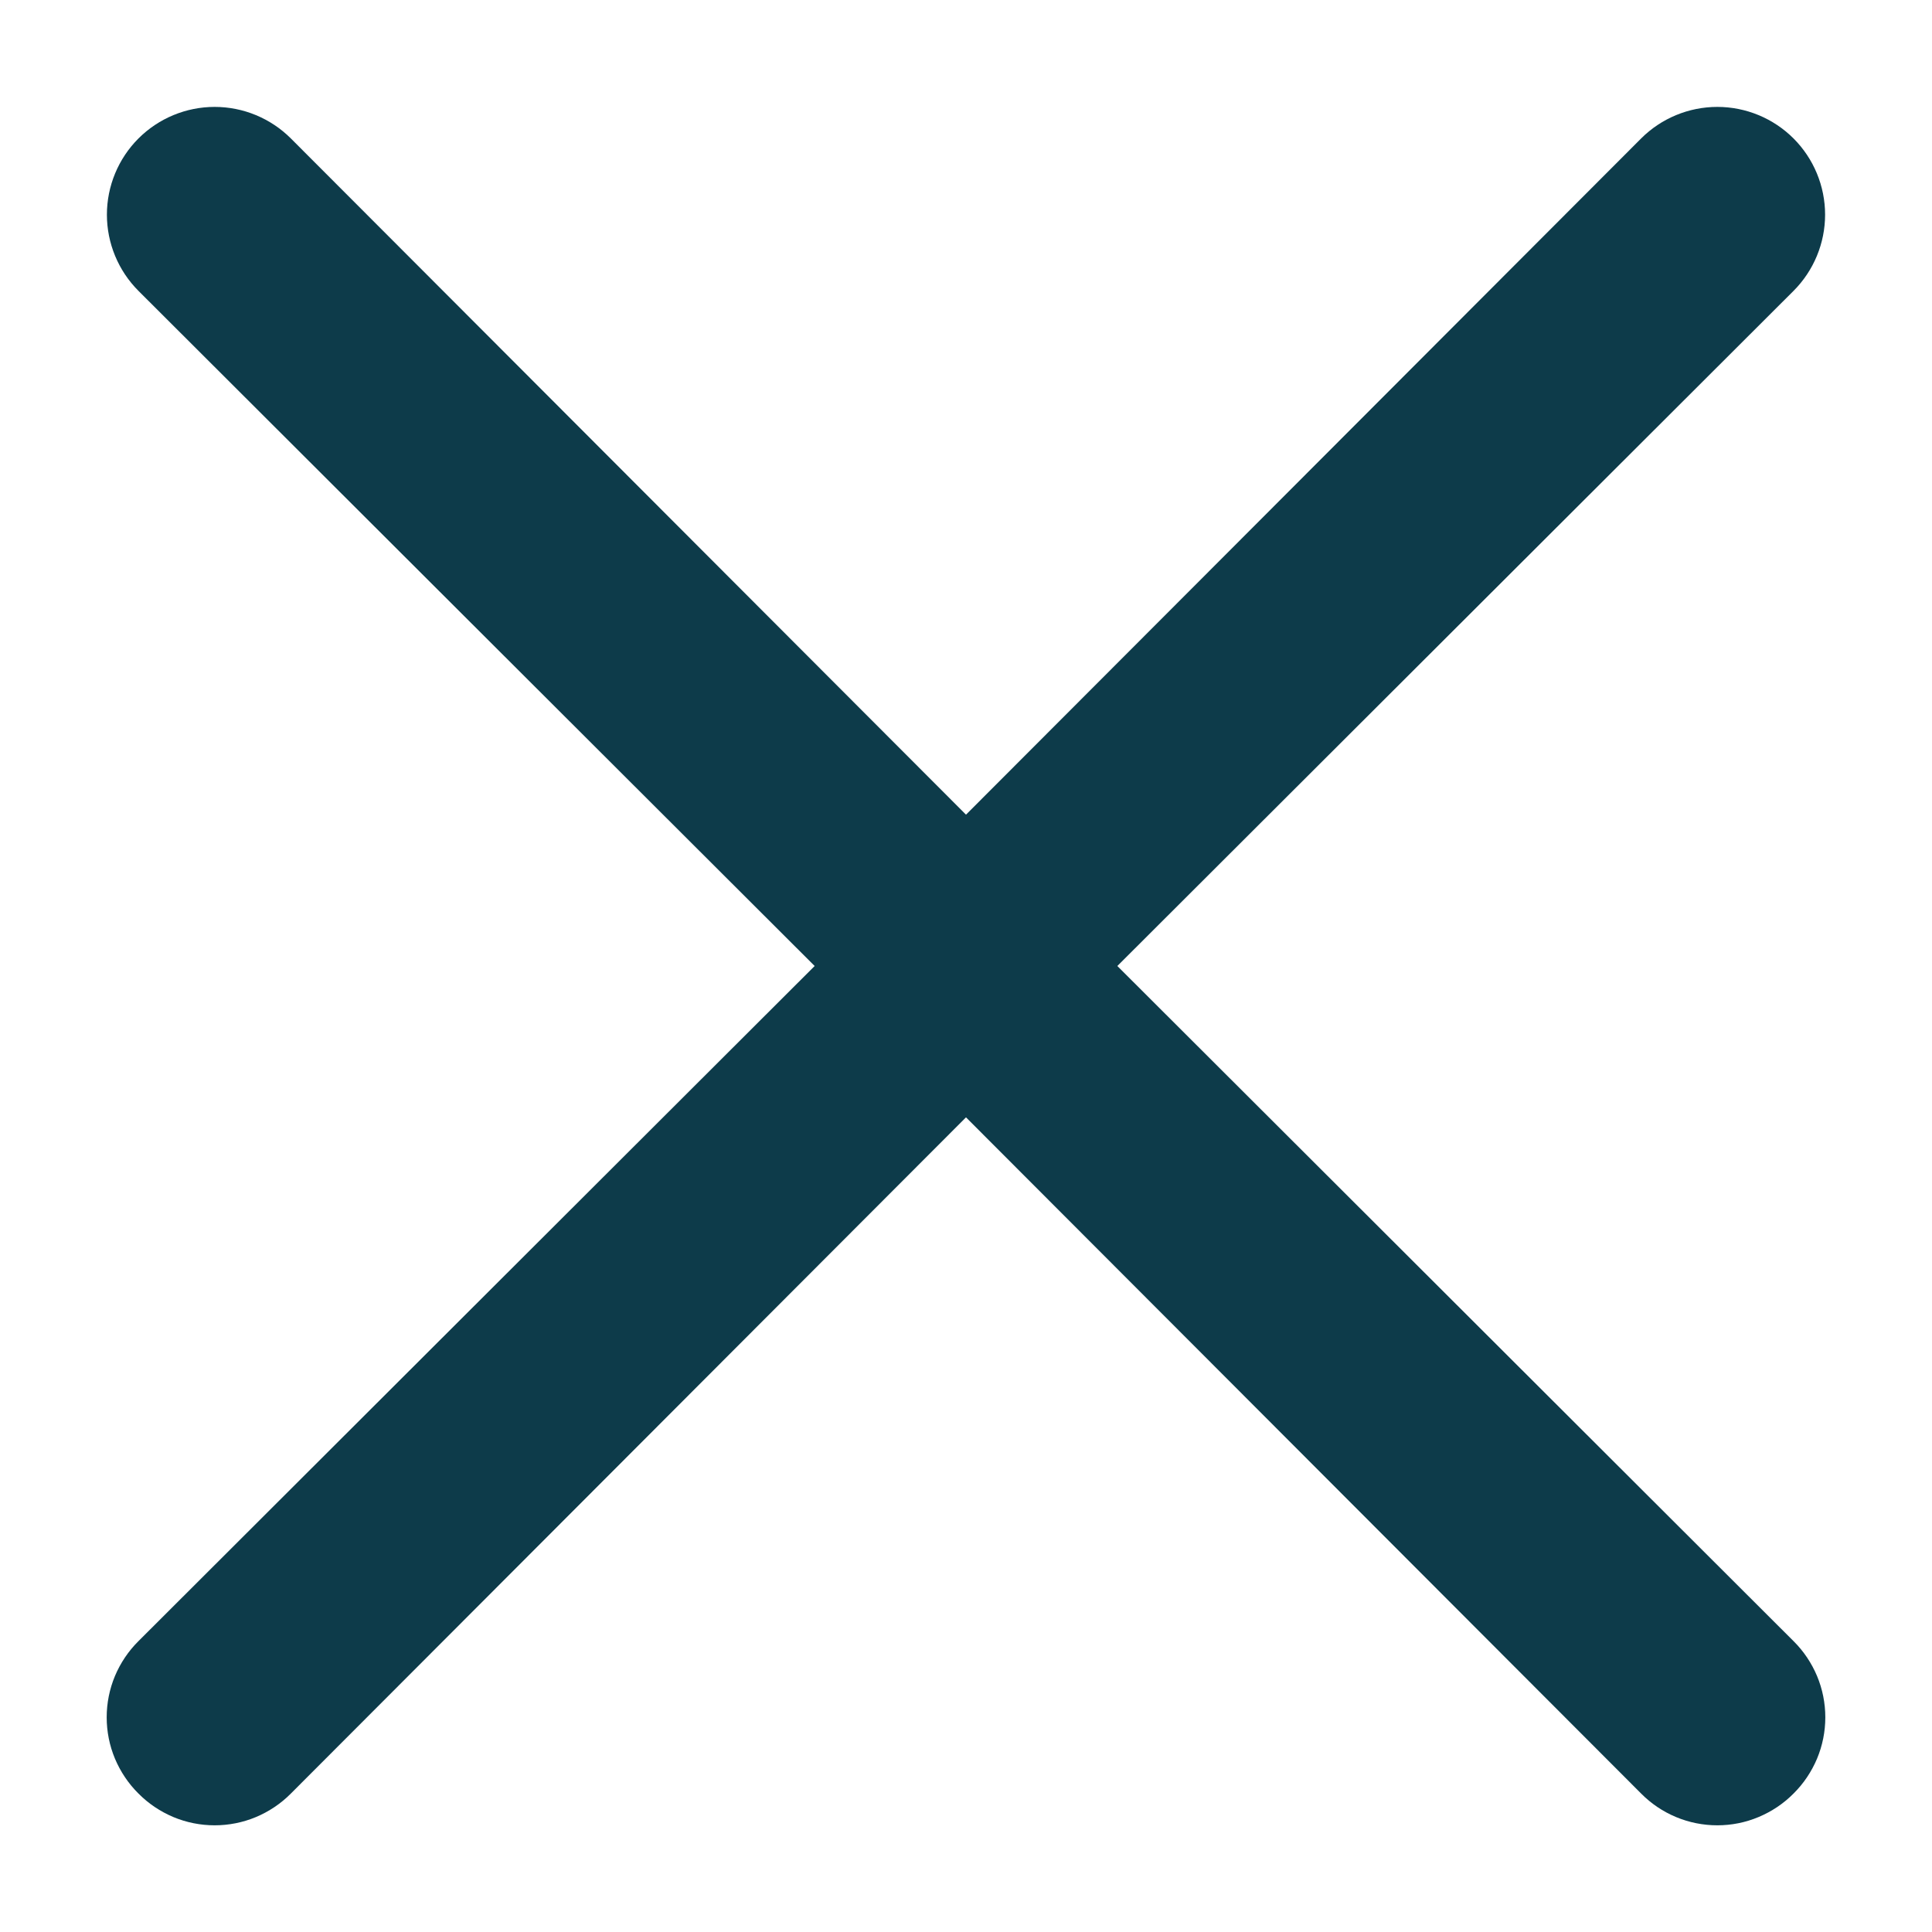
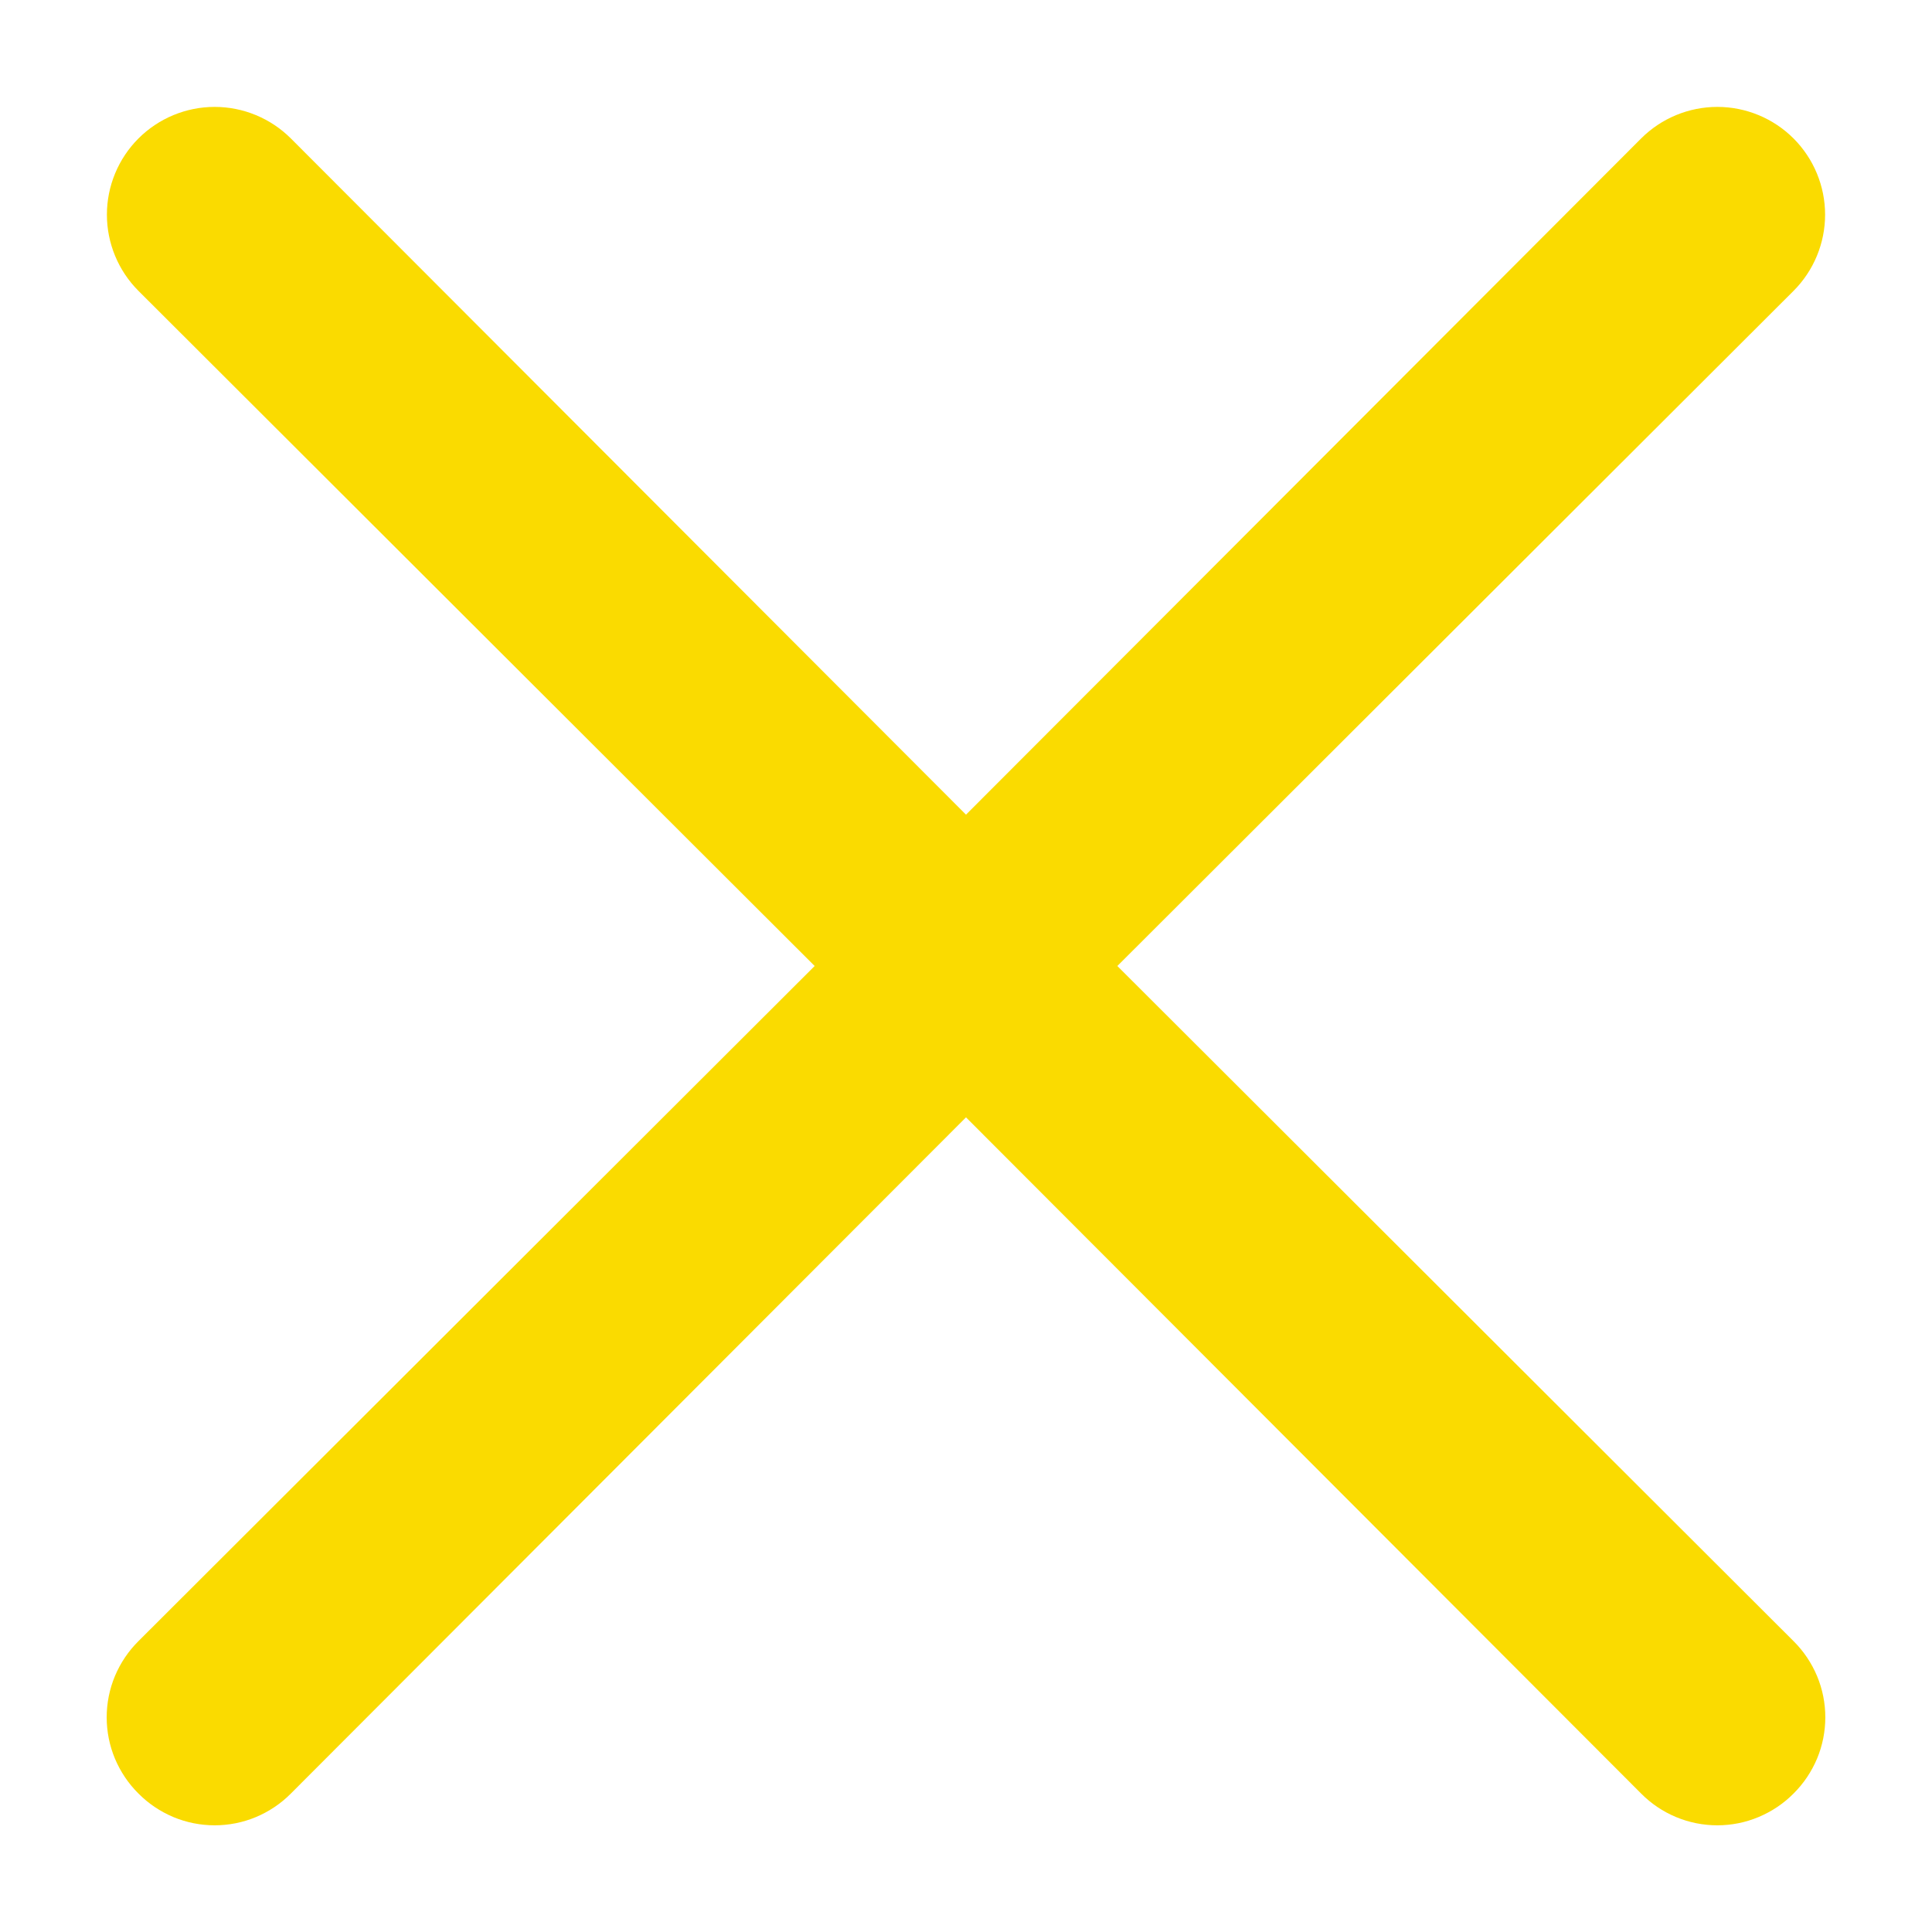
- <svg xmlns="http://www.w3.org/2000/svg" width="18" height="18" viewBox="0 0 18 18" fill="#0d3b4a">
-   <path d="M10.41 9L16.71 2.71C16.898 2.522 17.004 2.266 17.004 2C17.004 1.734 16.898 1.478 16.71 1.29C16.522 1.102 16.266 0.996 16 0.996C15.734 0.996 15.478 1.102 15.29 1.29L9 7.59L2.71 1.29C2.522 1.102 2.266 0.996 2 0.996C1.734 0.996 1.478 1.102 1.29 1.29C1.102 1.478 0.996 1.734 0.996 2C0.996 2.266 1.102 2.522 1.29 2.71L7.59 9L1.29 15.29C1.196 15.383 1.122 15.494 1.071 15.615C1.02 15.737 0.994 15.868 0.994 16C0.994 16.132 1.02 16.263 1.071 16.385C1.122 16.506 1.196 16.617 1.29 16.71C1.383 16.804 1.494 16.878 1.615 16.929C1.737 16.98 1.868 17.006 2 17.006C2.132 17.006 2.263 16.98 2.385 16.929C2.506 16.878 2.617 16.804 2.71 16.71L9 10.41L15.29 16.71C15.383 16.804 15.493 16.878 15.615 16.929C15.737 16.98 15.868 17.006 16 17.006C16.132 17.006 16.263 16.98 16.384 16.929C16.506 16.878 16.617 16.804 16.71 16.71C16.804 16.617 16.878 16.506 16.929 16.385C16.98 16.263 17.006 16.132 17.006 16C17.006 15.868 16.98 15.737 16.929 15.615C16.878 15.494 16.804 15.383 16.71 15.29L10.41 9Z" fill="#0d3b4a" />
+ <svg xmlns="http://www.w3.org/2000/svg" width="18" height="18" viewBox="0 0 18 18" fill="#fadb00">
+   <path d="M10.41 9L16.71 2.71C16.898 2.522 17.004 2.266 17.004 2C17.004 1.734 16.898 1.478 16.71 1.29C16.522 1.102 16.266 0.996 16 0.996C15.734 0.996 15.478 1.102 15.29 1.29L9 7.59L2.71 1.29C2.522 1.102 2.266 0.996 2 0.996C1.734 0.996 1.478 1.102 1.29 1.29C1.102 1.478 0.996 1.734 0.996 2C0.996 2.266 1.102 2.522 1.29 2.71L7.59 9L1.29 15.29C1.196 15.383 1.122 15.494 1.071 15.615C1.02 15.737 0.994 15.868 0.994 16C0.994 16.132 1.02 16.263 1.071 16.385C1.122 16.506 1.196 16.617 1.29 16.71C1.383 16.804 1.494 16.878 1.615 16.929C1.737 16.98 1.868 17.006 2 17.006C2.132 17.006 2.263 16.98 2.385 16.929C2.506 16.878 2.617 16.804 2.71 16.71L9 10.41L15.29 16.71C15.383 16.804 15.493 16.878 15.615 16.929C15.737 16.98 15.868 17.006 16 17.006C16.132 17.006 16.263 16.98 16.384 16.929C16.506 16.878 16.617 16.804 16.71 16.71C16.804 16.617 16.878 16.506 16.929 16.385C16.98 16.263 17.006 16.132 17.006 16C17.006 15.868 16.98 15.737 16.929 15.615C16.878 15.494 16.804 15.383 16.71 15.29L10.41 9Z" fill="#fadb00" />
</svg>
